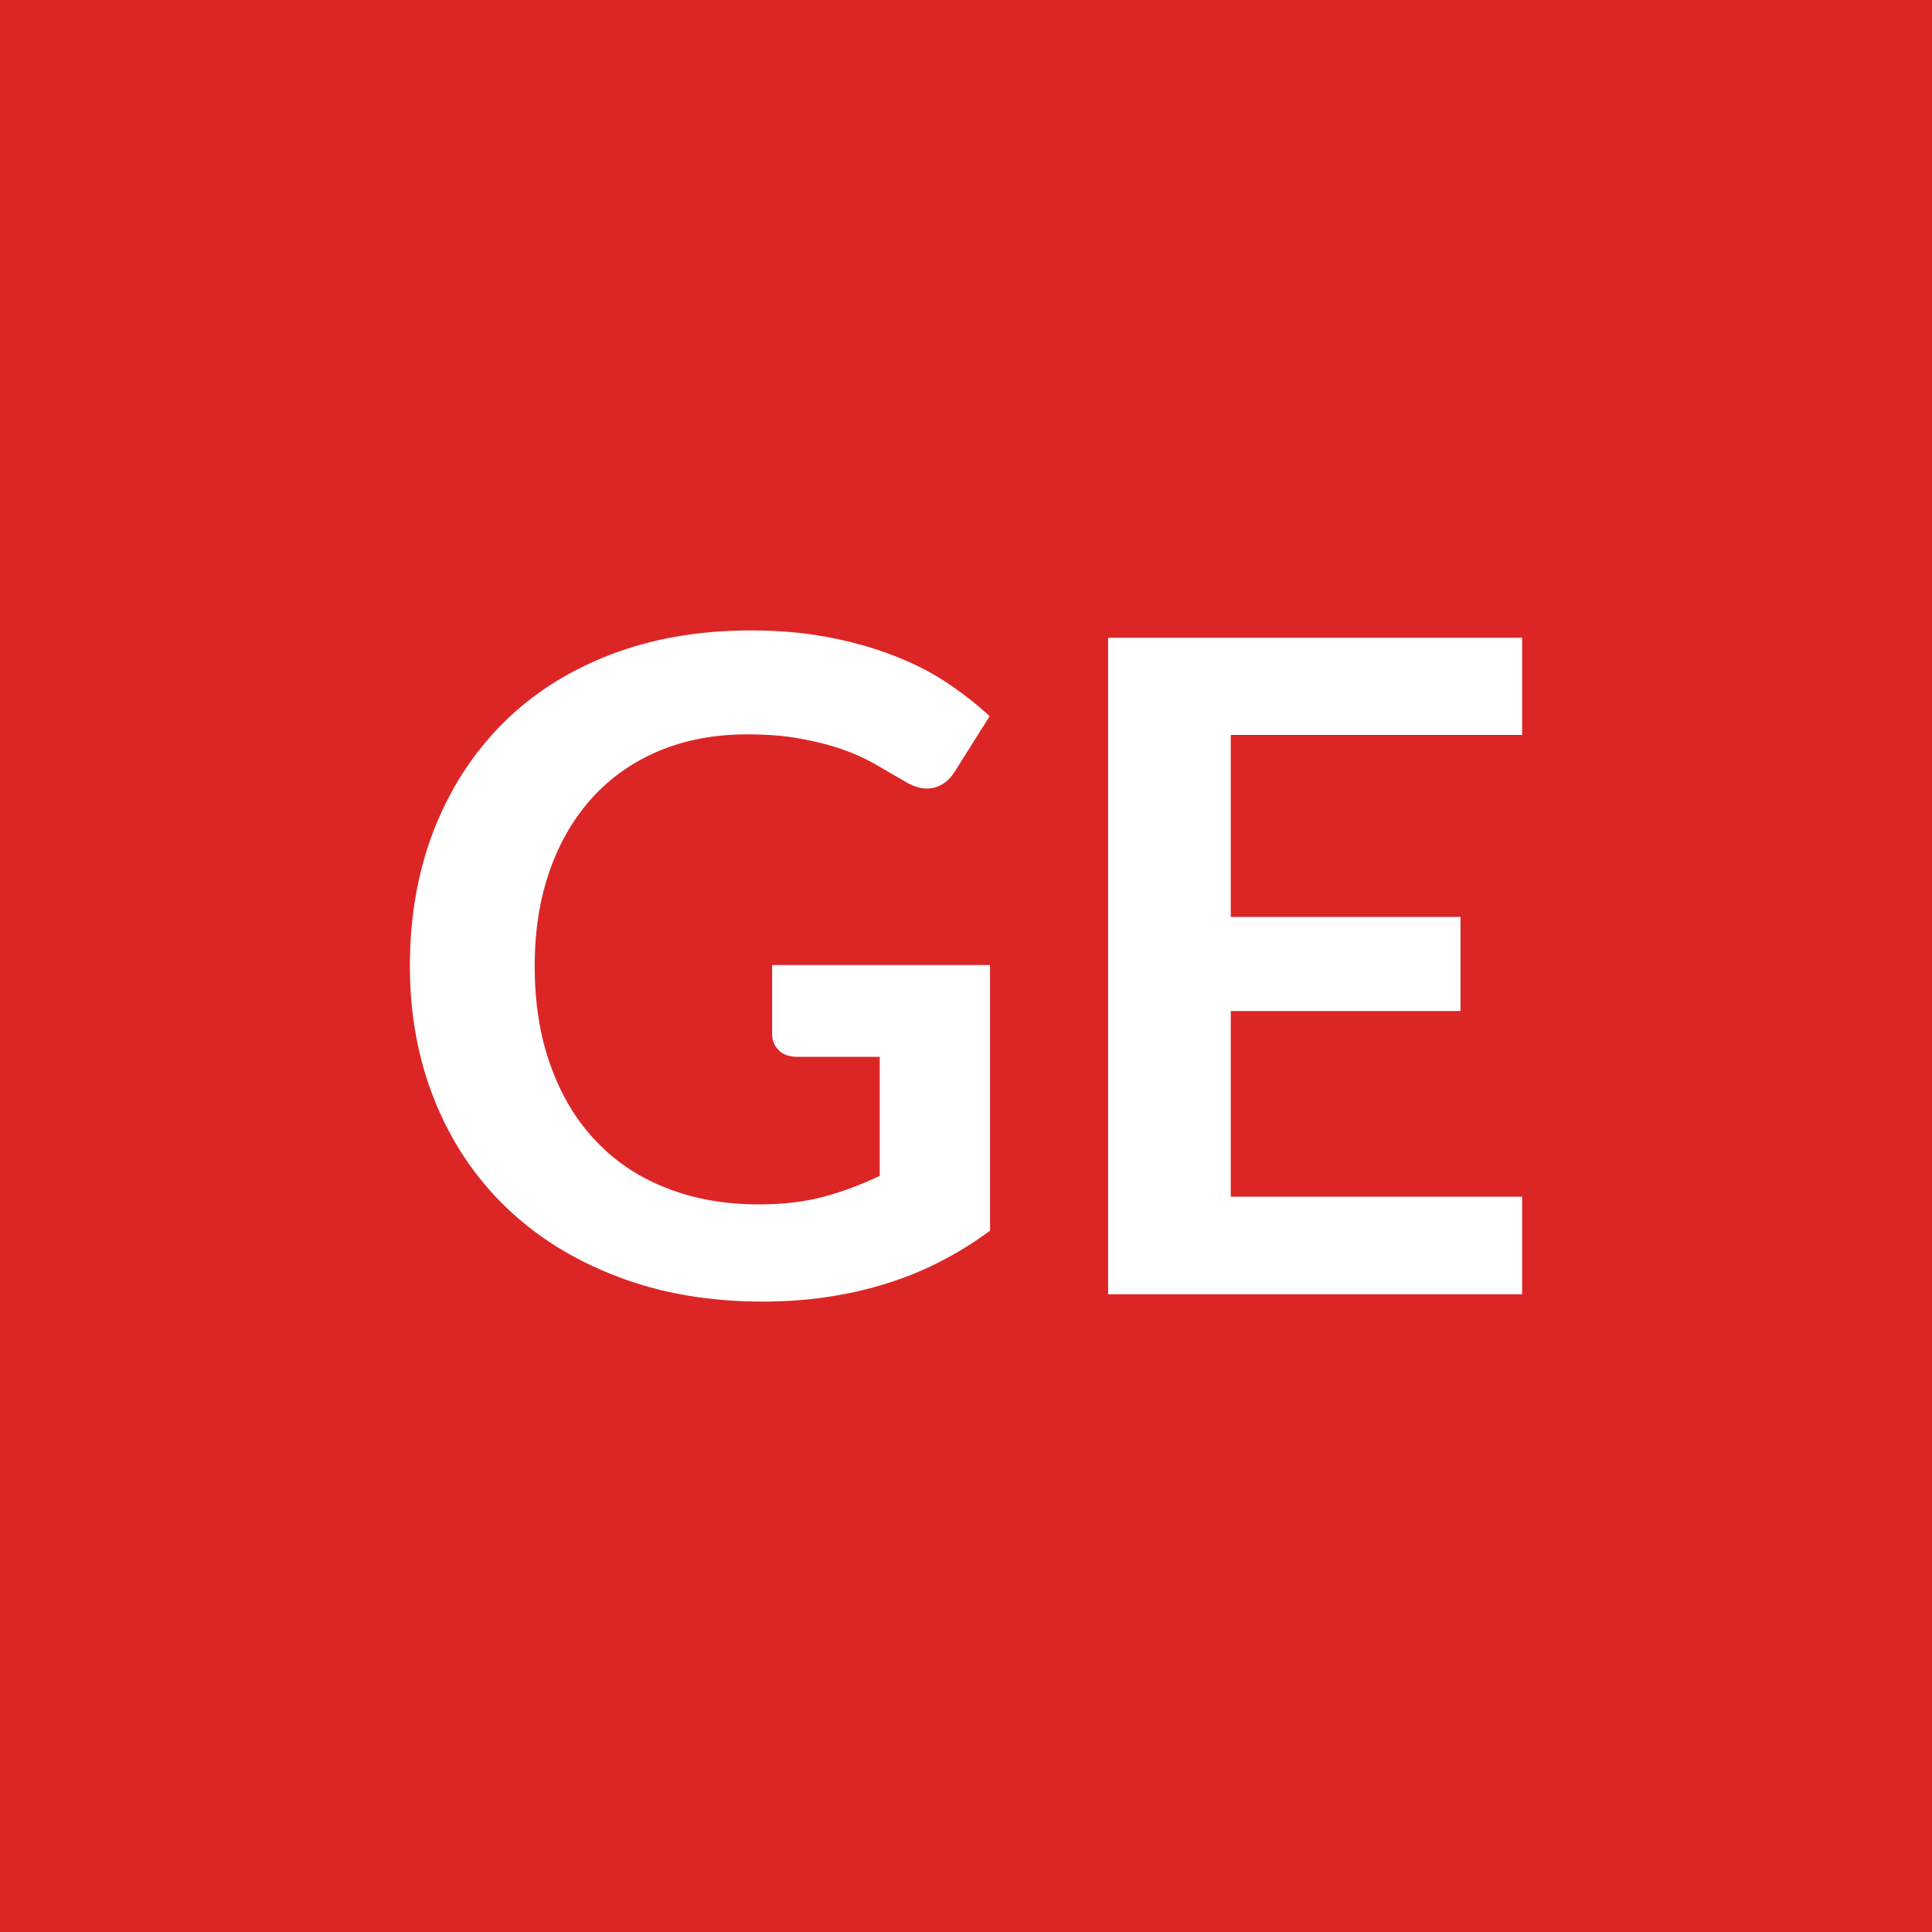
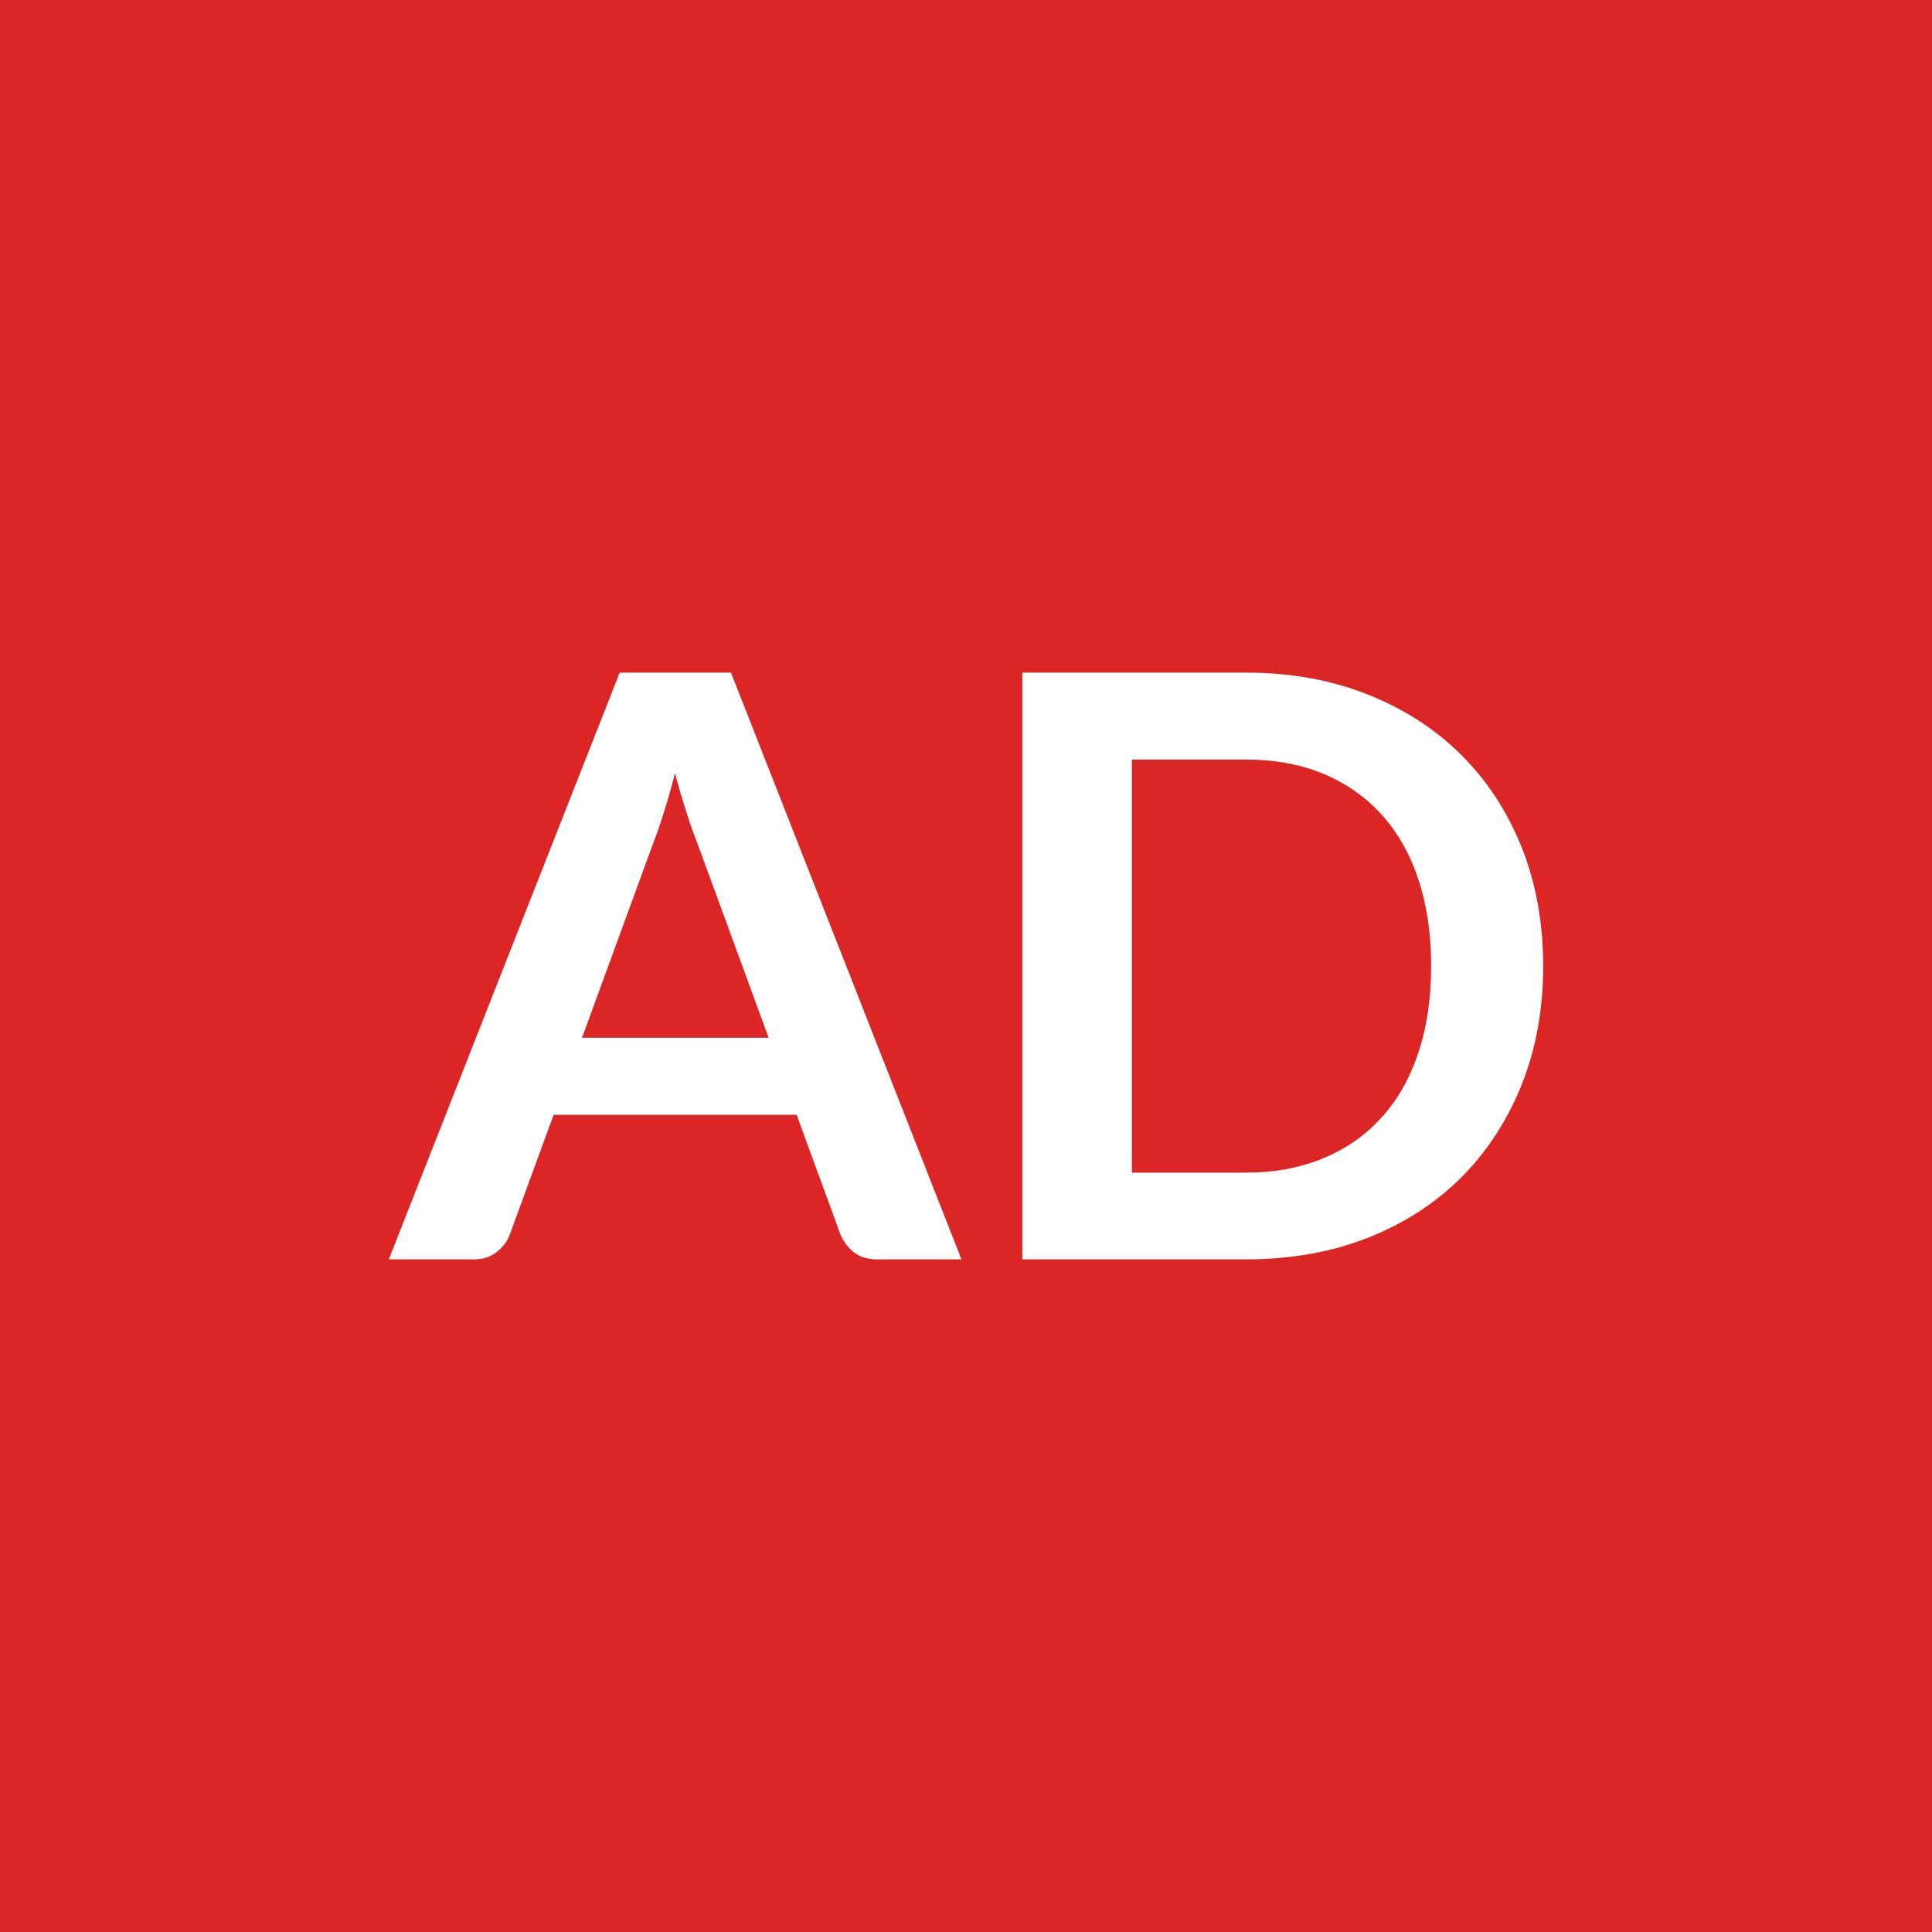
<svg xmlns="http://www.w3.org/2000/svg" width="100" height="100" viewBox="0 0 100 100">
  <rect width="100%" height="100%" fill="#dc2626" />
-   <path fill="#ffffff" d="M39.965 49.95h11.28V63.7q-2.58 1.9-5.51 2.78-2.92.89-6.26.89-4.16 0-7.53-1.3-3.38-1.29-5.76-3.59-2.39-2.31-3.68-5.5-1.29-3.2-1.29-6.98 0-3.83 1.24-7.03 1.25-3.19 3.54-5.5 2.29-2.3 5.56-3.57t7.33-1.27q2.07 0 3.87.33 1.79.33 3.33.91 1.54.57 2.81 1.39 1.27.83 2.33 1.81l-1.81 2.87q-.42.68-1.11.84-.68.15-1.48-.34-.77-.45-1.55-.9-.77-.44-1.72-.77-.96-.33-2.14-.54-1.19-.22-2.74-.22-2.51 0-4.55.85-2.03.85-3.46 2.42-1.44 1.58-2.21 3.78-.78 2.21-.78 4.94 0 2.91.84 5.2.83 2.3 2.35 3.88 1.51 1.59 3.65 2.42 2.14.84 4.77.84 1.88 0 3.36-.4t2.89-1.08V54.7h-4.28q-.61 0-.95-.34t-.34-.84zm38.82-11.91h-15.08v9.42h11.89v4.87h-11.89v9.61h15.08v5.05h-21.43V33.01h21.43z" />
+   <path fill="#ffffff" d="M30.125 53.715h9.66l-3.7-10.1q-.27-.67-.56-1.59-.3-.93-.59-2-.27 1.07-.57 2.01-.29.93-.56 1.62zm7.71-18.9 11.93 30.37h-4.37q-.74 0-1.2-.37t-.69-.91l-2.27-6.2h-12.58l-2.27 6.2q-.17.48-.65.88t-1.2.4h-4.41l11.95-30.37zm42.04 15.19q0 3.34-1.11 6.13-1.12 2.79-3.13 4.81-2.02 2.01-4.85 3.13-2.84 1.11-6.3 1.11h-11.57v-30.37h11.57q3.46 0 6.3 1.13 2.83 1.12 4.85 3.13 2.01 2 3.13 4.79 1.11 2.8 1.11 6.14m-5.8 0q0-2.5-.66-4.49-.66-1.98-1.91-3.36-1.25-1.37-3.02-2.11-1.78-.73-4-.73h-5.9v21.38h5.9q2.22 0 4-.74 1.77-.73 3.02-2.11 1.25-1.37 1.91-3.36.66-1.98.66-4.48" />
</svg>
